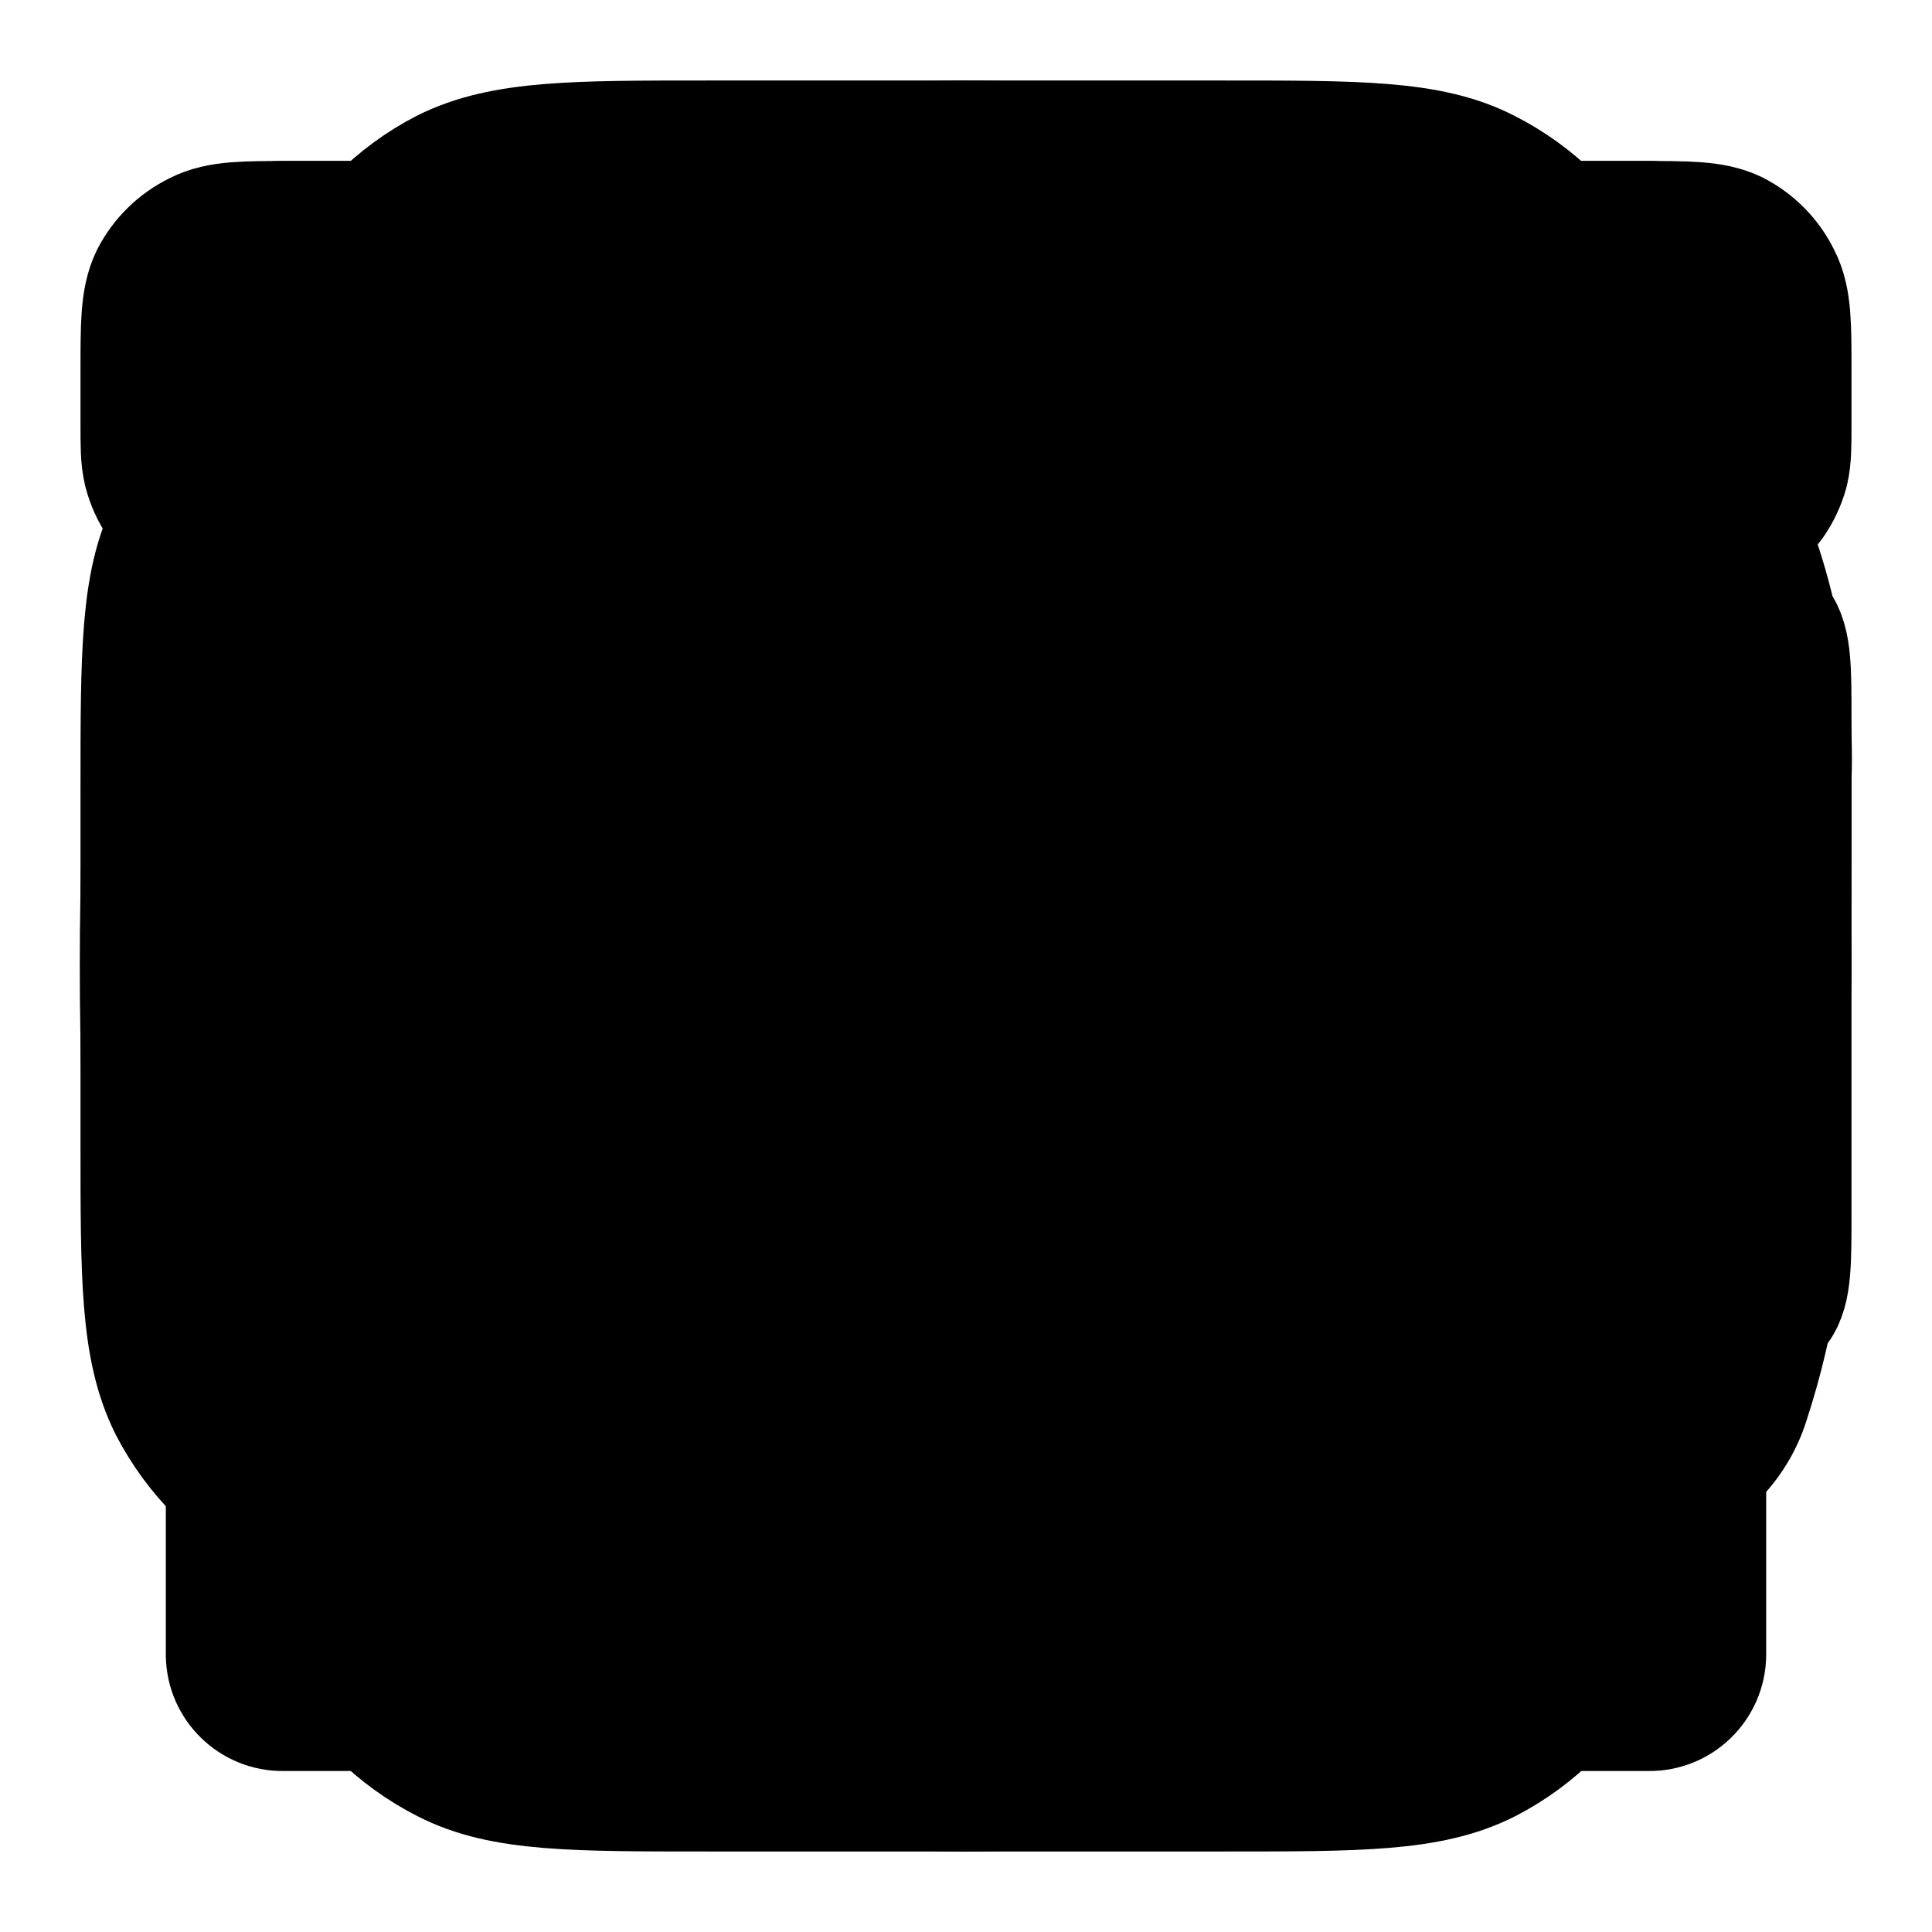
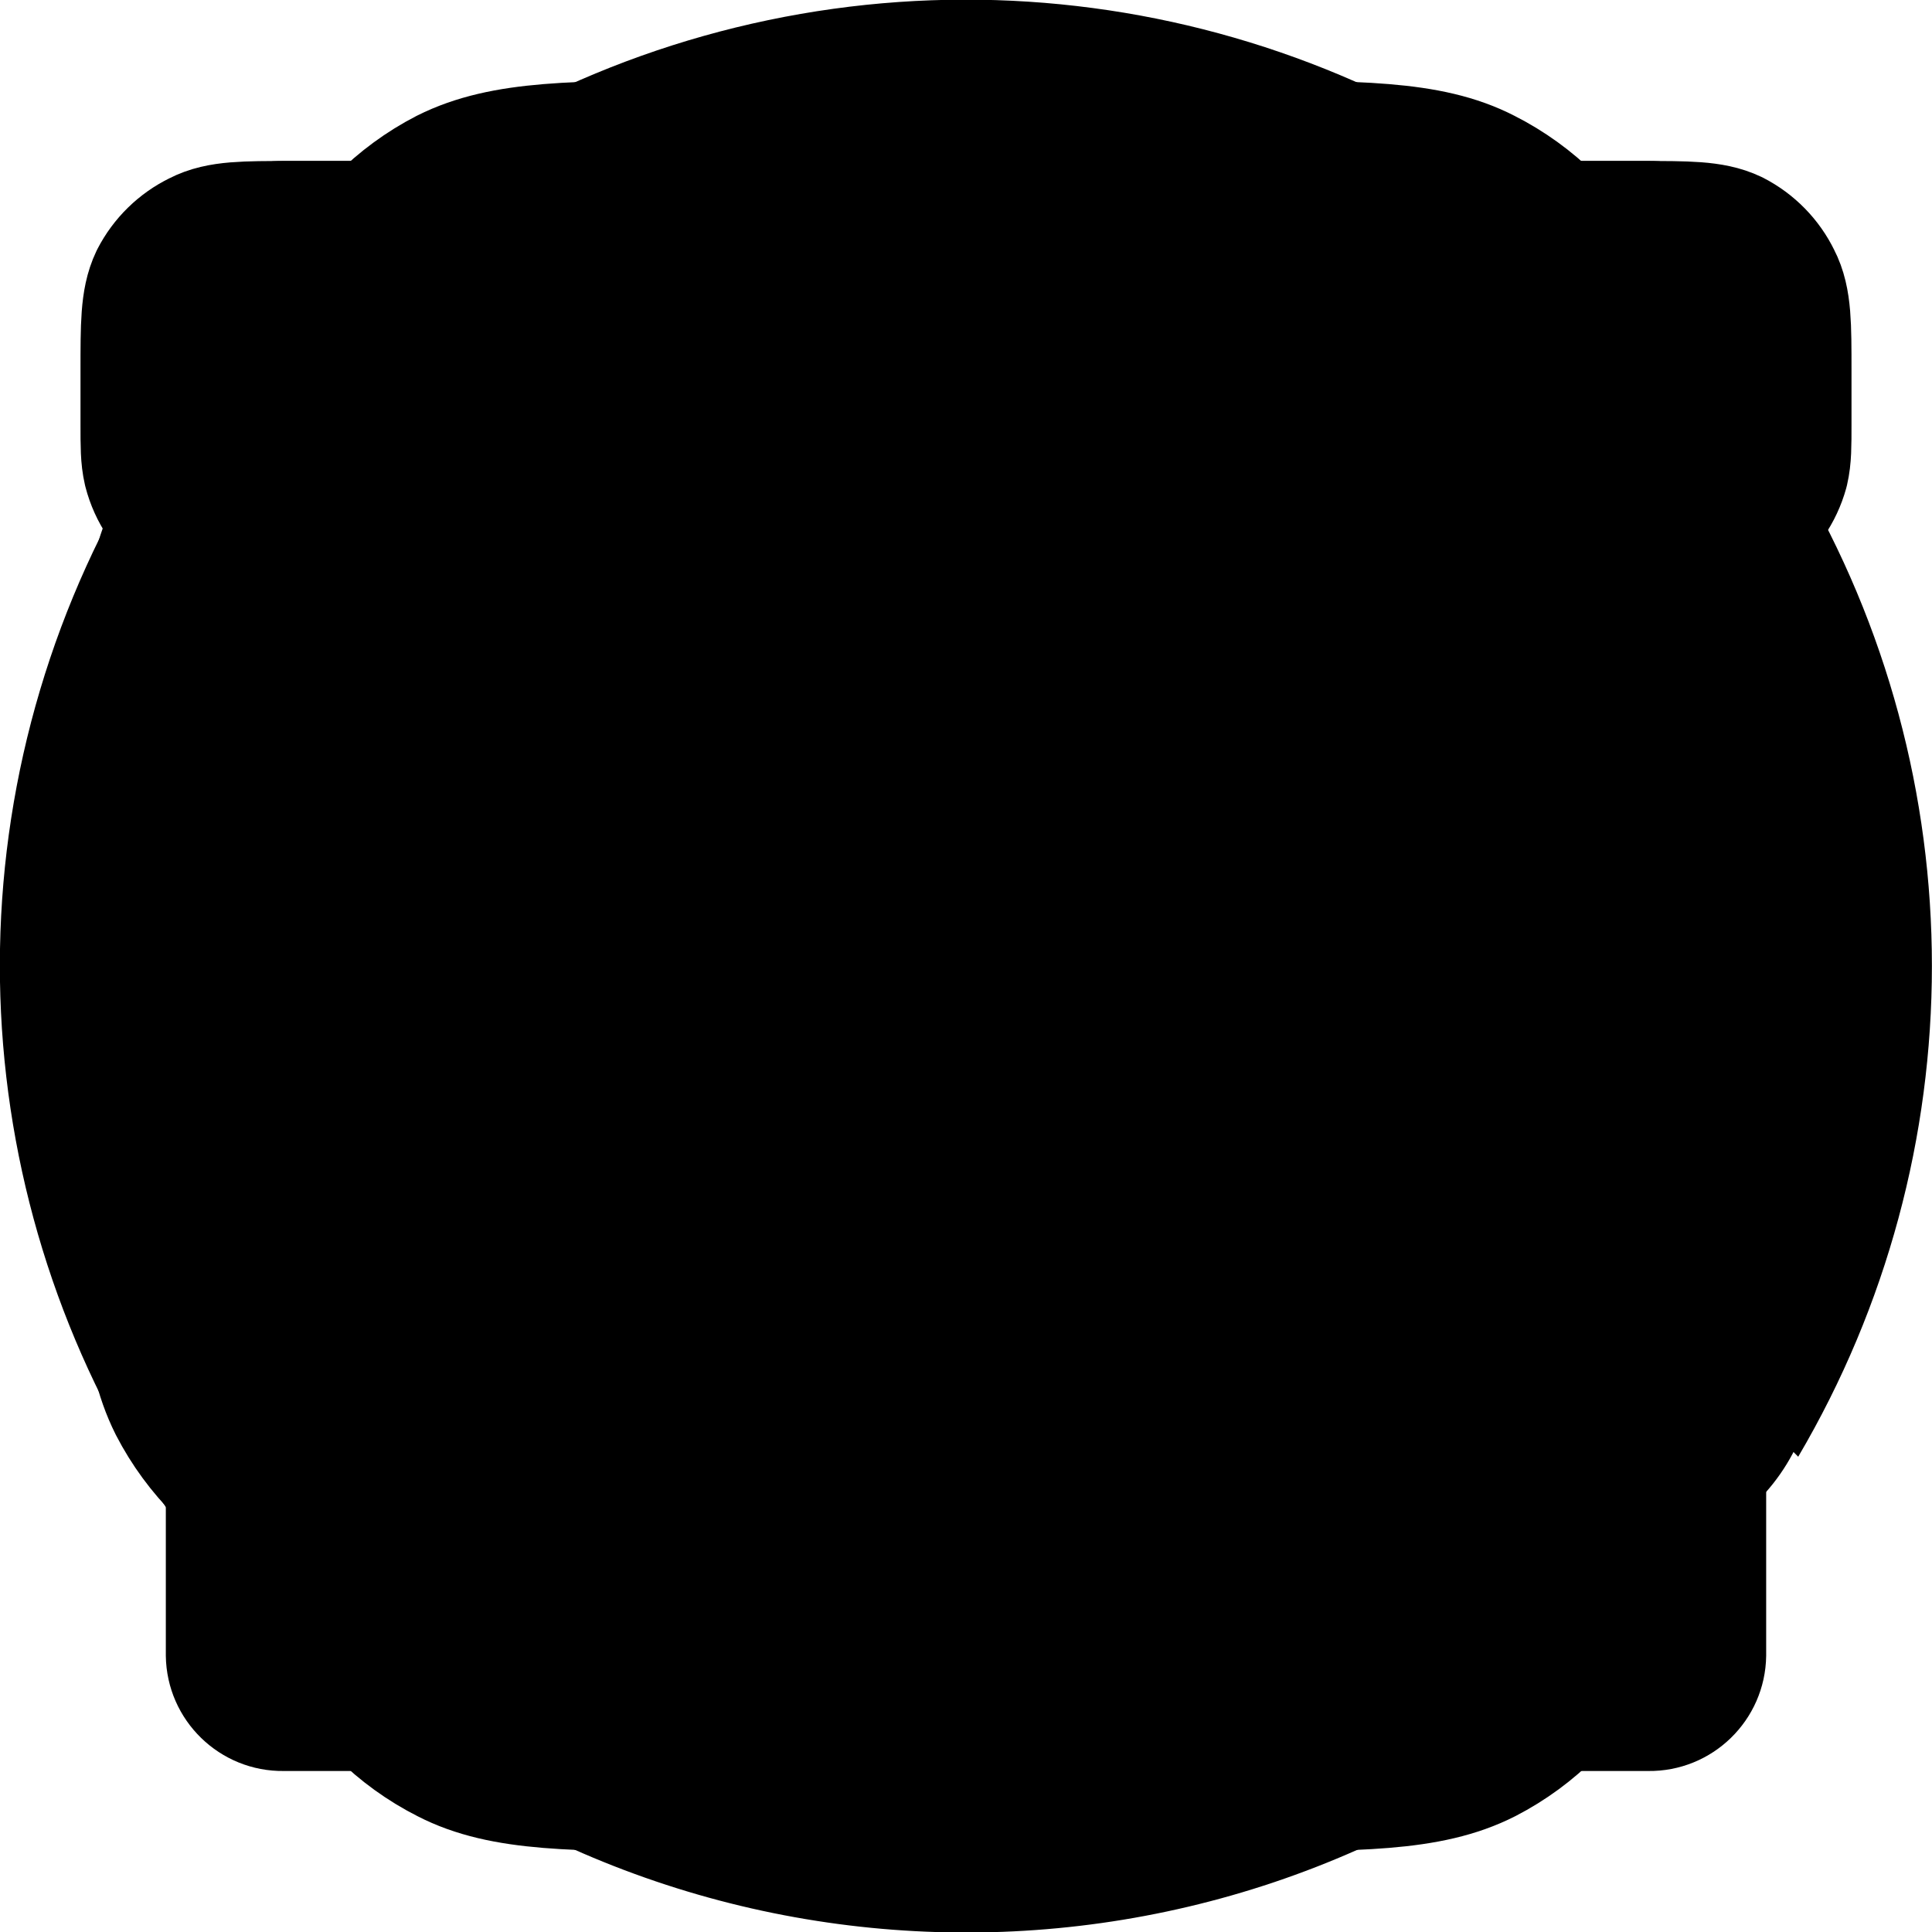
<svg xmlns="http://www.w3.org/2000/svg" viewBox="0 0 24 24">
  <defs>
    <style>
            :root svg:not(:target) {
                display: none;
            }
        </style>
  </defs>
+   <svg id="logo" fill="currentcolor" viewBox="0 0 40 40">
+     <path d="M35.27 32.92a20.24 20.24 0 0 1-2.35 2.35 19.97 19.97 0 0 1-27.06-1.13A20 20 0 1 1 35.27 7.08l-7.12 7.13a10 10 0 0 1 0 11.58l7.12 7.13Zm-9.48-4.77a10 10 0 1 1 0-16.3l4.76-4.76a16.67 16.67 0 1 0 0 25.82l-4.76-4.76Zm-10.5-3.44a6.67 6.67 0 1 0 9.42-9.42 6.67 6.67 0 0 0-9.42 9.42Z" />
+     <path d="M37.23 9.84a20.03 20.03 0 0 1 0 20.32l-2.45-2.45a16.7 16.7 0 0 0 0-15.42l2.45-2.45Z" />
+   </svg>
  <svg id="cross" stroke-width="2" stroke="currentcolor" stroke-linecap="round" stroke-linejoin="round">
    <path d="M18 6L6 18M6 6L18 18" />
  </svg>
  <svg id="external" fill="none" stroke="currentcolor" stroke-width="2" stroke-linecap="round" stroke-linejoin="round">
    <path d="M10 6H18V14" />
    <path d="M6 18L18 6" />
  </svg>
  <svg id="filter" fill="none" stroke="currentcolor" stroke-width="2" stroke-linecap="round" stroke-linejoin="round">
    <path d="M2 4.6c0-.56 0-.84.1-1.05a1 1 0 0 1 .45-.44C2.76 3 3.04 3 3.6 3h16.8c.56 0 .84 0 1.05.1a1 1 0 0 1 .44.45c.11.21.11.49.11 1.05v.67c0 .27 0 .4-.03.53a1 1 0 0 1-.14.3c-.08.11-.18.2-.38.38l-6.4 5.54c-.2.18-.3.27-.38.37a1 1 0 0 0-.14.31c-.03.13-.03.26-.03.53v5.23c0 .2 0 .3-.03.38a.5.5 0 0 1-.13.2c-.07.05-.16.09-.34.16l-3.4 1.36c-.37.15-.55.22-.7.2a.5.5 0 0 1-.32-.22c-.08-.13-.08-.33-.08-.72v-6.59c0-.27 0-.4-.03-.53a1 1 0 0 0-.14-.3c-.08-.11-.18-.2-.38-.38l-6.4-5.54c-.2-.18-.3-.27-.38-.37a1 1 0 0 1-.14-.31C2 5.67 2 5.54 2 5.27V4.6Z" />
  </svg>
  <svg id="left" fill="none" stroke="currentcolor" stroke-width="2" stroke-linecap="round" stroke-linejoin="round">
    <path d="M10 6L4 12L10 18" />
    <path d="M20 12H4" />
  </svg>
  <svg id="linkedin" fill="currentcolor">
    <path d="M20.47 2H3.53a1.45 1.45 0 0 0-1.47 1.43v17.14A1.45 1.45 0 0 0 3.53 22h16.94a1.45 1.45 0 0 0 1.47-1.43V3.43A1.45 1.45 0 0 0 20.47 2ZM8.09 18.74h-3v-9h3v9ZM6.59 8.48a1.56 1.56 0 0 1 0-3.12 1.57 1.57 0 1 1 0 3.12Zm12.32 10.26h-3v-4.83c0-1.21-.43-2-1.52-2A1.65 1.65 0 0 0 12.85 13a2 2 0 0 0-.1.73v5h-3v-9h3V11a3 3 0 0 1 2.71-1.5c2 0 3.45 1.29 3.45 4.06v5.18Z" />
  </svg>
  <svg id="location" fill="none" stroke="currentcolor" stroke-width="2" stroke-linejoin="round">
    <path d="M12 2a15.3 15.3 0 0 1 4 10 15.3 15.3 0 0 1-4 10 15.3 15.3 0 0 1-4-10 15.3 15.3 0 0 1 4-10Z" />
    <path d="M12 22a10 10 0 1 0 0-20 10 10 0 0 0 0 20Z" />
    <path d="M2 12h20" />
  </svg>
  <svg id="mail" fill="none" stroke="currentcolor" stroke-width="2" stroke-linejoin="round">
    <path d="m4 6 8 6 8-6" />
    <rect x="3" y="5" width="18" height="14" rx="2" />
  </svg>
  <svg id="menu" stroke="currentcolor" stroke-width="2" stroke-linecap="round">
    <path d="M3 6h18M3 12h12M3 18h18" />
  </svg>
  <svg id="play" fill="none" stroke="currentcolor" stroke-width="2">
    <path d="M5 4.99c0-.97 0-1.46.2-1.72a1 1 0 0 1 .74-.4c.34-.02.74.25 1.55.79l10.51 7c.67.45 1 .68 1.12.96a1 1 0 0 1 0 .76c-.12.28-.45.5-1.12.95L7.5 20.34c-.81.54-1.21.81-1.55.79a1 1 0 0 1-.74-.4c-.2-.26-.2-.75-.2-1.72V4.99Z" />
  </svg>
  <svg id="right" fill="none" stroke="currentcolor" stroke-width="2" stroke-linecap="round" stroke-linejoin="round">
    <path d="M14 6L20 12L14 18" />
    <path d="M4 12H20" />
  </svg>
  <svg id="rss" fill="none" stroke="currentcolor" stroke-width="2" stroke-linecap="round">
    <path d="M4 11a9 9 0 0 1 9 9M4 4a16 16 0 0 1 16 16M5 20a1 1 0 1 0 0-2 1 1 0 0 0 0 2Z" />
  </svg>
  <svg id="text" fill="none" stroke="currentcolor" stroke-width="2" stroke-linecap="round">
    <path d="M8 7h8m-8 4h6m-6 4h2M4 6.8c0-1.68 0-2.52.33-3.16a3 3 0 0 1 1.3-1.31C6.29 2 7.13 2 8.8 2h6.4c1.68 0 2.52 0 3.16.33a3 3 0 0 1 1.31 1.3c.33.65.33 1.49.33 3.17v10.4c0 1.68 0 2.52-.33 3.16a3 3 0 0 1-1.3 1.31c-.65.33-1.49.33-3.17.33H8.8c-1.68 0-2.52 0-3.16-.33a3 3 0 0 1-1.31-1.3C4 19.71 4 18.87 4 17.2V6.8Z" />
  </svg>
  <svg id="twitter" fill="currentcolor">
    <path d="M22 5.8a8.5 8.5 0 0 1-2.36.64 4.13 4.13 0 0 0 1.81-2.27 8.2 8.2 0 0 1-2.61 1 4.1 4.1 0 0 0-7 3.74 11.64 11.64 0 0 1-8.45-4.29 4.16 4.16 0 0 0-.07 4c.32.6.78 1.1 1.34 1.48a4.05 4.05 0 0 1-1.86-.51v.05a4.1 4.1 0 0 0 3.3 4 3.93 3.93 0 0 1-1.87.1 4.11 4.11 0 0 0 3.83 2.84A8.22 8.22 0 0 1 2 18.28a11.57 11.57 0 0 0 6.29 1.85A11.59 11.59 0 0 0 20 8.45v-.53a8.43 8.43 0 0 0 2-2.12Z" />
  </svg>
  <svg id="video" fill="none" stroke="currentcolor" stroke-width="2" stroke-linecap="round" stroke-linejoin="round">
    <path d="M22 8.93c0-.6 0-.9-.12-1.05a.5.5 0 0 0-.42-.17c-.18.01-.4.23-.83.66L17 12l3.63 3.63c.43.43.65.65.83.66a.5.5 0 0 0 .42-.17c.12-.14.12-.45.12-1.05V8.93ZM2 9.8c0-1.68 0-2.52.33-3.16a3 3 0 0 1 1.3-1.31C4.29 5 5.13 5 6.8 5h5.4c1.68 0 2.52 0 3.16.33a3 3 0 0 1 1.31 1.3c.33.65.33 1.49.33 3.17v4.4c0 1.68 0 2.52-.33 3.16a3 3 0 0 1-1.3 1.31c-.65.33-1.49.33-3.17.33H6.8c-1.68 0-2.52 0-3.16-.33a3 3 0 0 1-1.31-1.3C2 16.71 2 15.87 2 14.2V9.8Z" />
  </svg>
  <svg id="youtube" fill="currentcolor">
    <path d="M23 9.71a8.5 8.5 0 0 0-.91-4.13 2.92 2.92 0 0 0-1.72-1A78.36 78.36 0 0 0 12 4.27a77.4 77.4 0 0 0-8.34.3c-.55.1-1.06.36-1.46.74-.9.83-1 2.25-1.1 3.45a48.29 48.29 0 0 0 0 6.48c.03.68.13 1.35.3 2 .12.5.36.97.71 1.36.4.4.93.68 1.49.78 2.16.27 4.33.38 6.5.33 3.5.05 6.57 0 10.2-.28.58-.1 1.11-.37 1.53-.78.28-.28.49-.62.61-1 .36-1.1.53-2.25.52-3.4.04-.56.04-3.94.04-4.54ZM9.74 14.85V8.66l5.92 3.11c-1.66.92-3.85 1.96-5.92 3.08Z" />
  </svg>
</svg>
